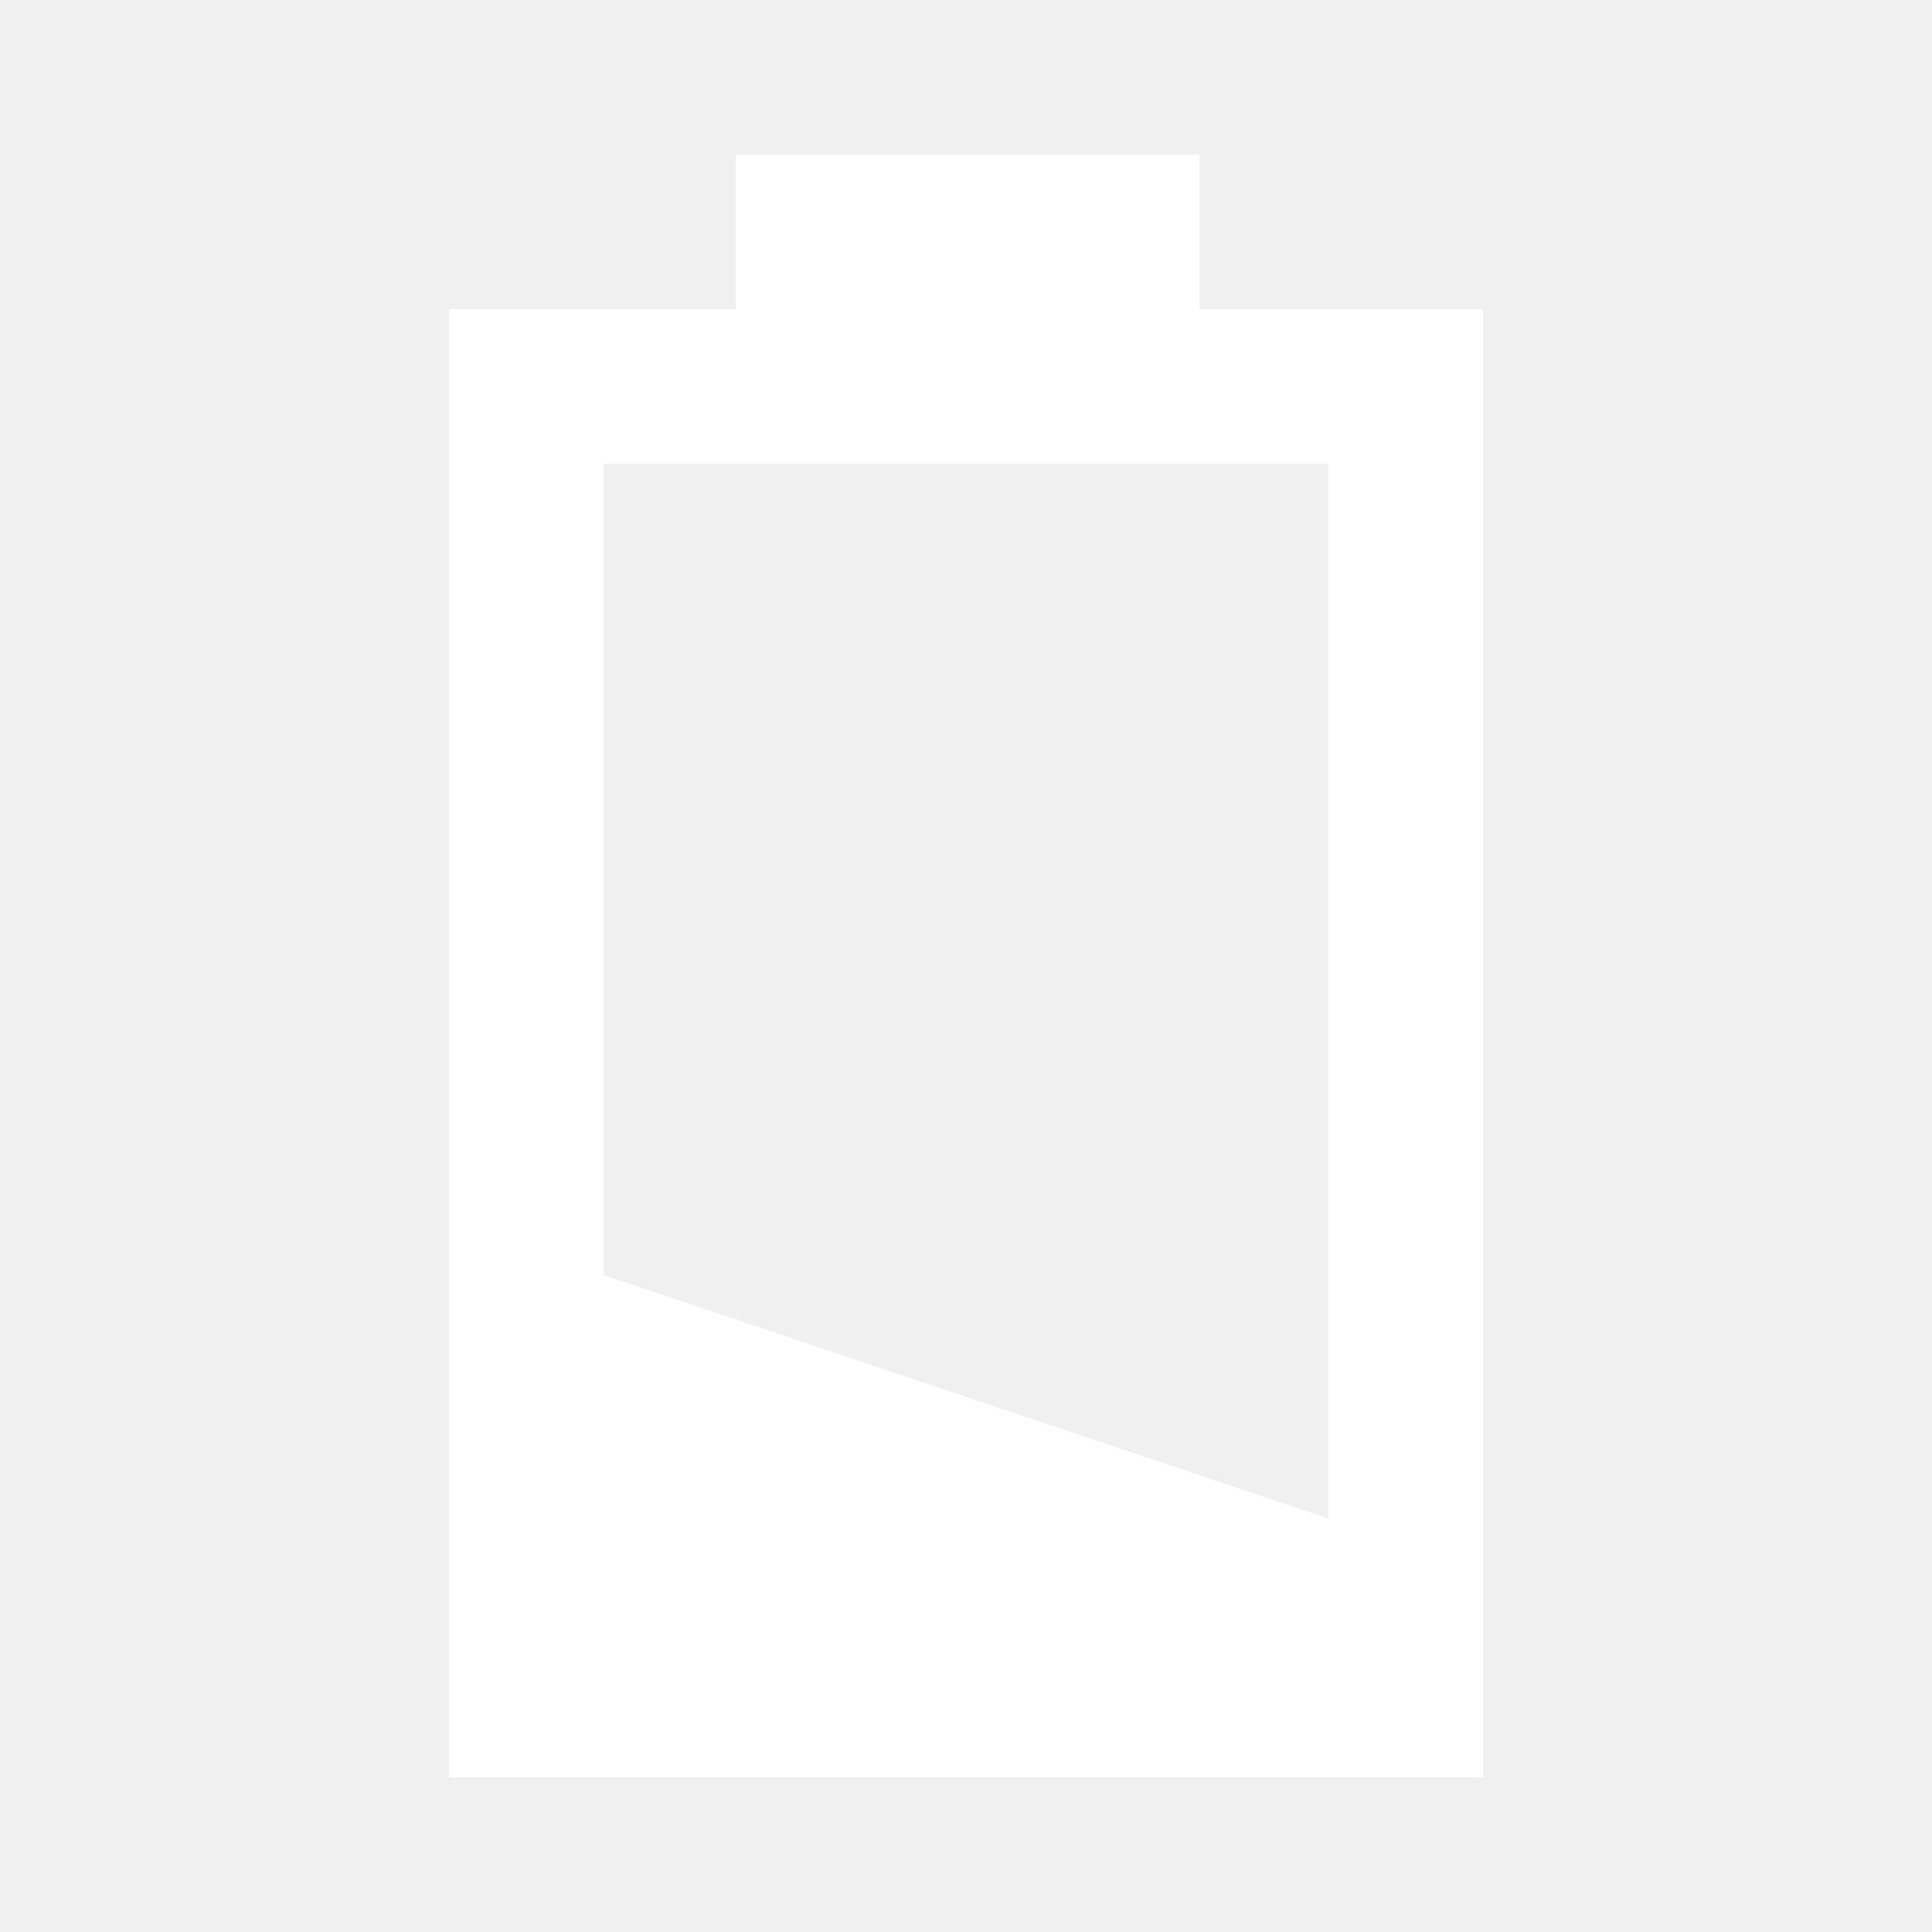
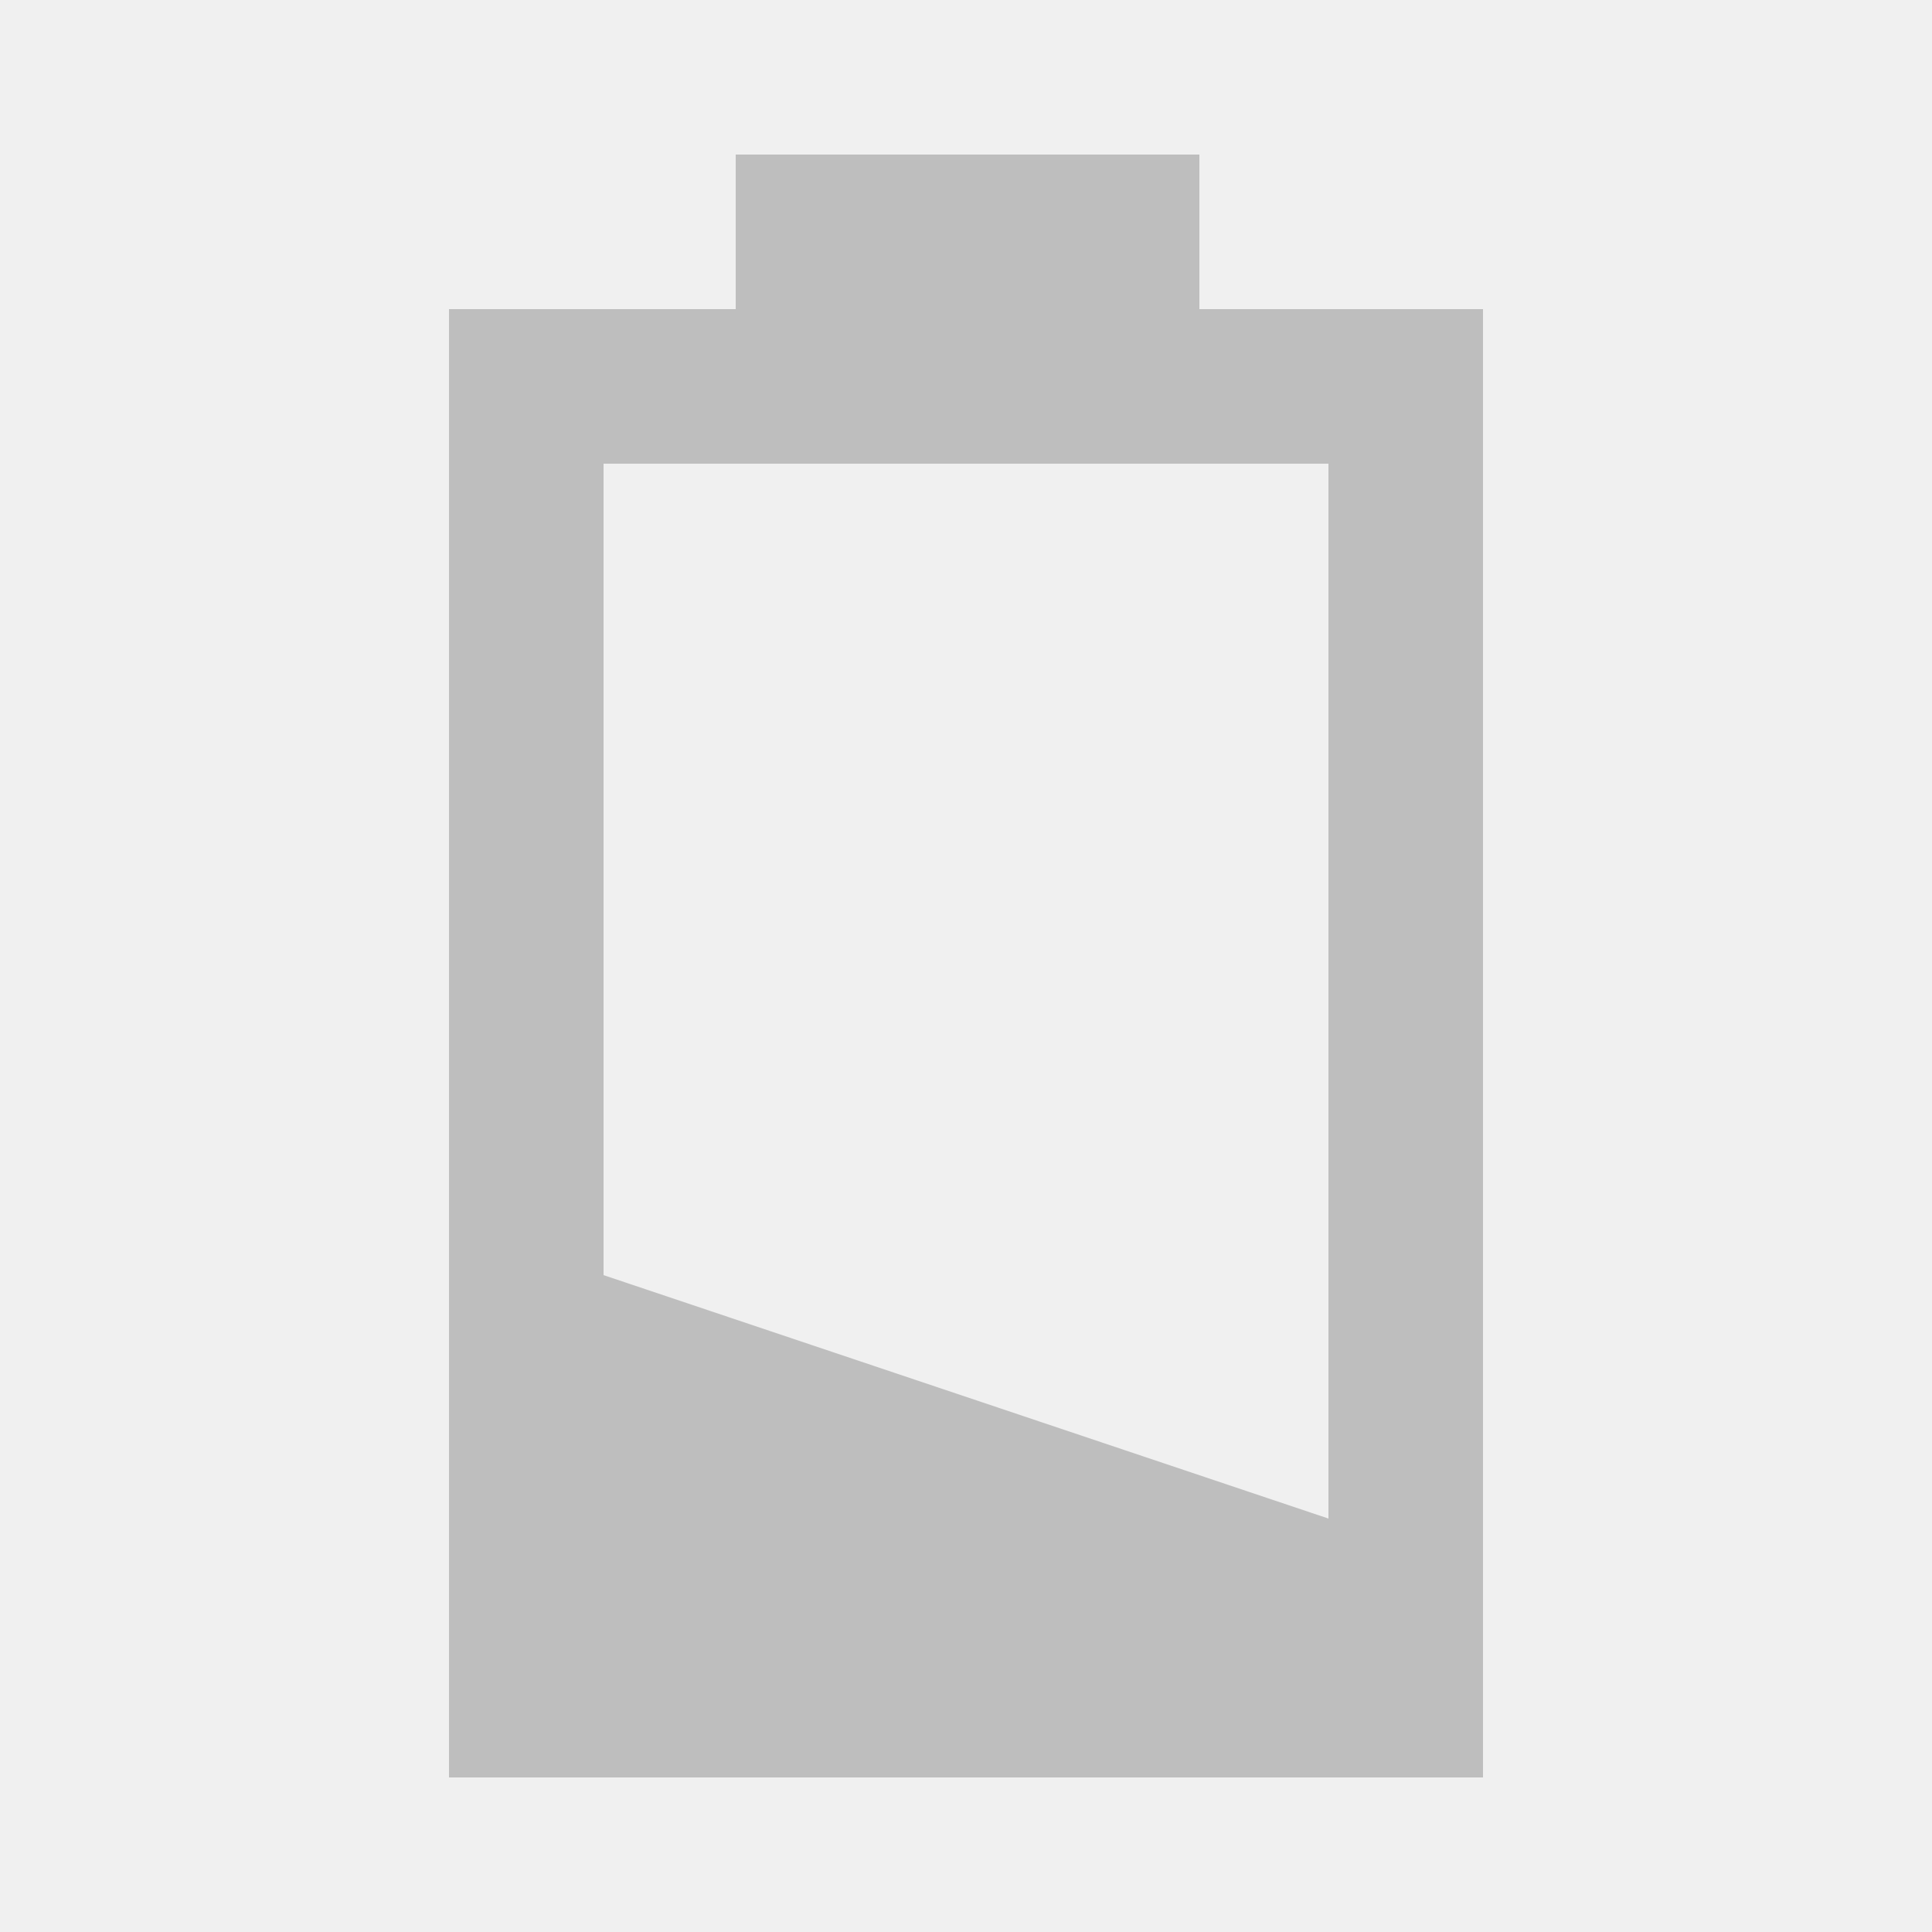
- <svg xmlns="http://www.w3.org/2000/svg" id="Layer_1" data-name="Layer 1" viewBox="0 0 25 25">
-   <defs>
-     <style>.cls-1{fill:#ffffff;}</style>
+ <svg xmlns="http://www.w3.org/2000/svg" id="Layer_1" data-name="Layer 1" viewBox="0 0 25 25" version="1.1">
+   <defs id="defs4">
+     <style id="style2">.cls-1{fill:#bebebeff;}</style>
  </defs>
-   <path class="cls-1" d="M15.52,4V2h-6V4H5.81V23H19.19V4Zm1.67,2V19.65L7.81,16.5V6Z" />
+   <path class="cls-1" d="M15.52,4V2h-6V4H5.81V23H19.19V4Zm1.67,2V19.65L7.81,16.5V6Z" id="path8" style="fill:#bebebe;fill-opacity:1" />
</svg>
